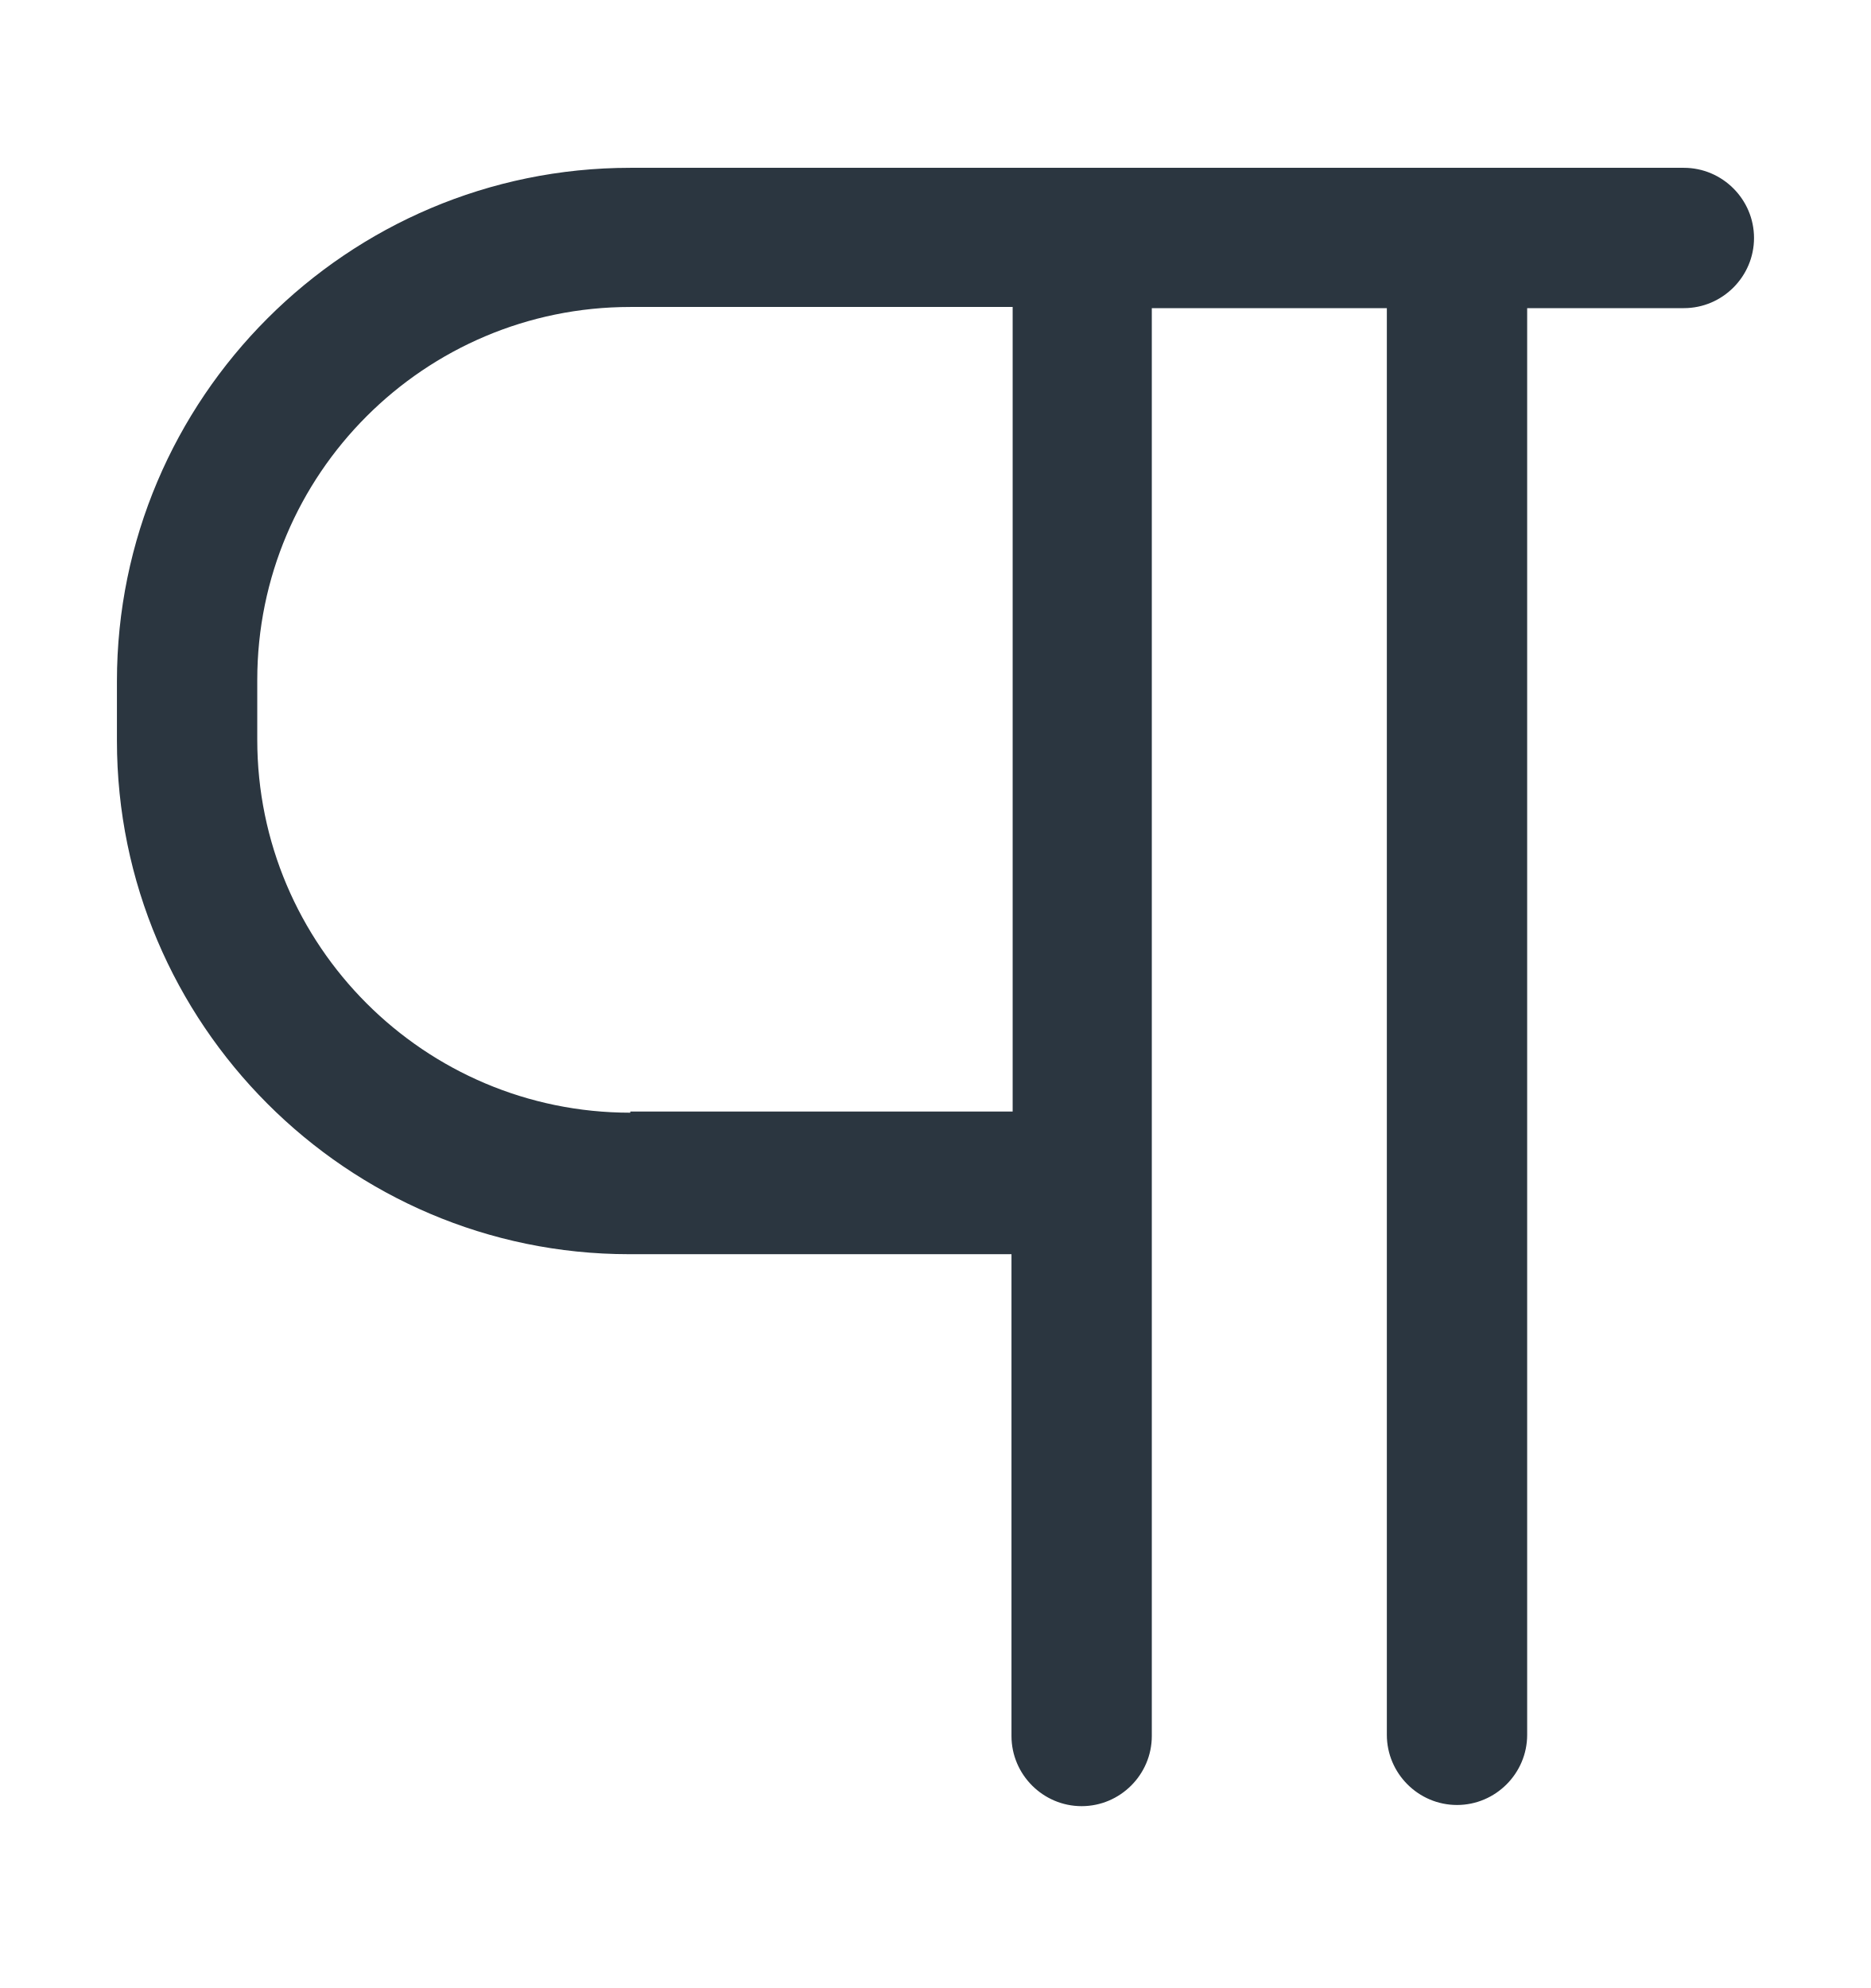
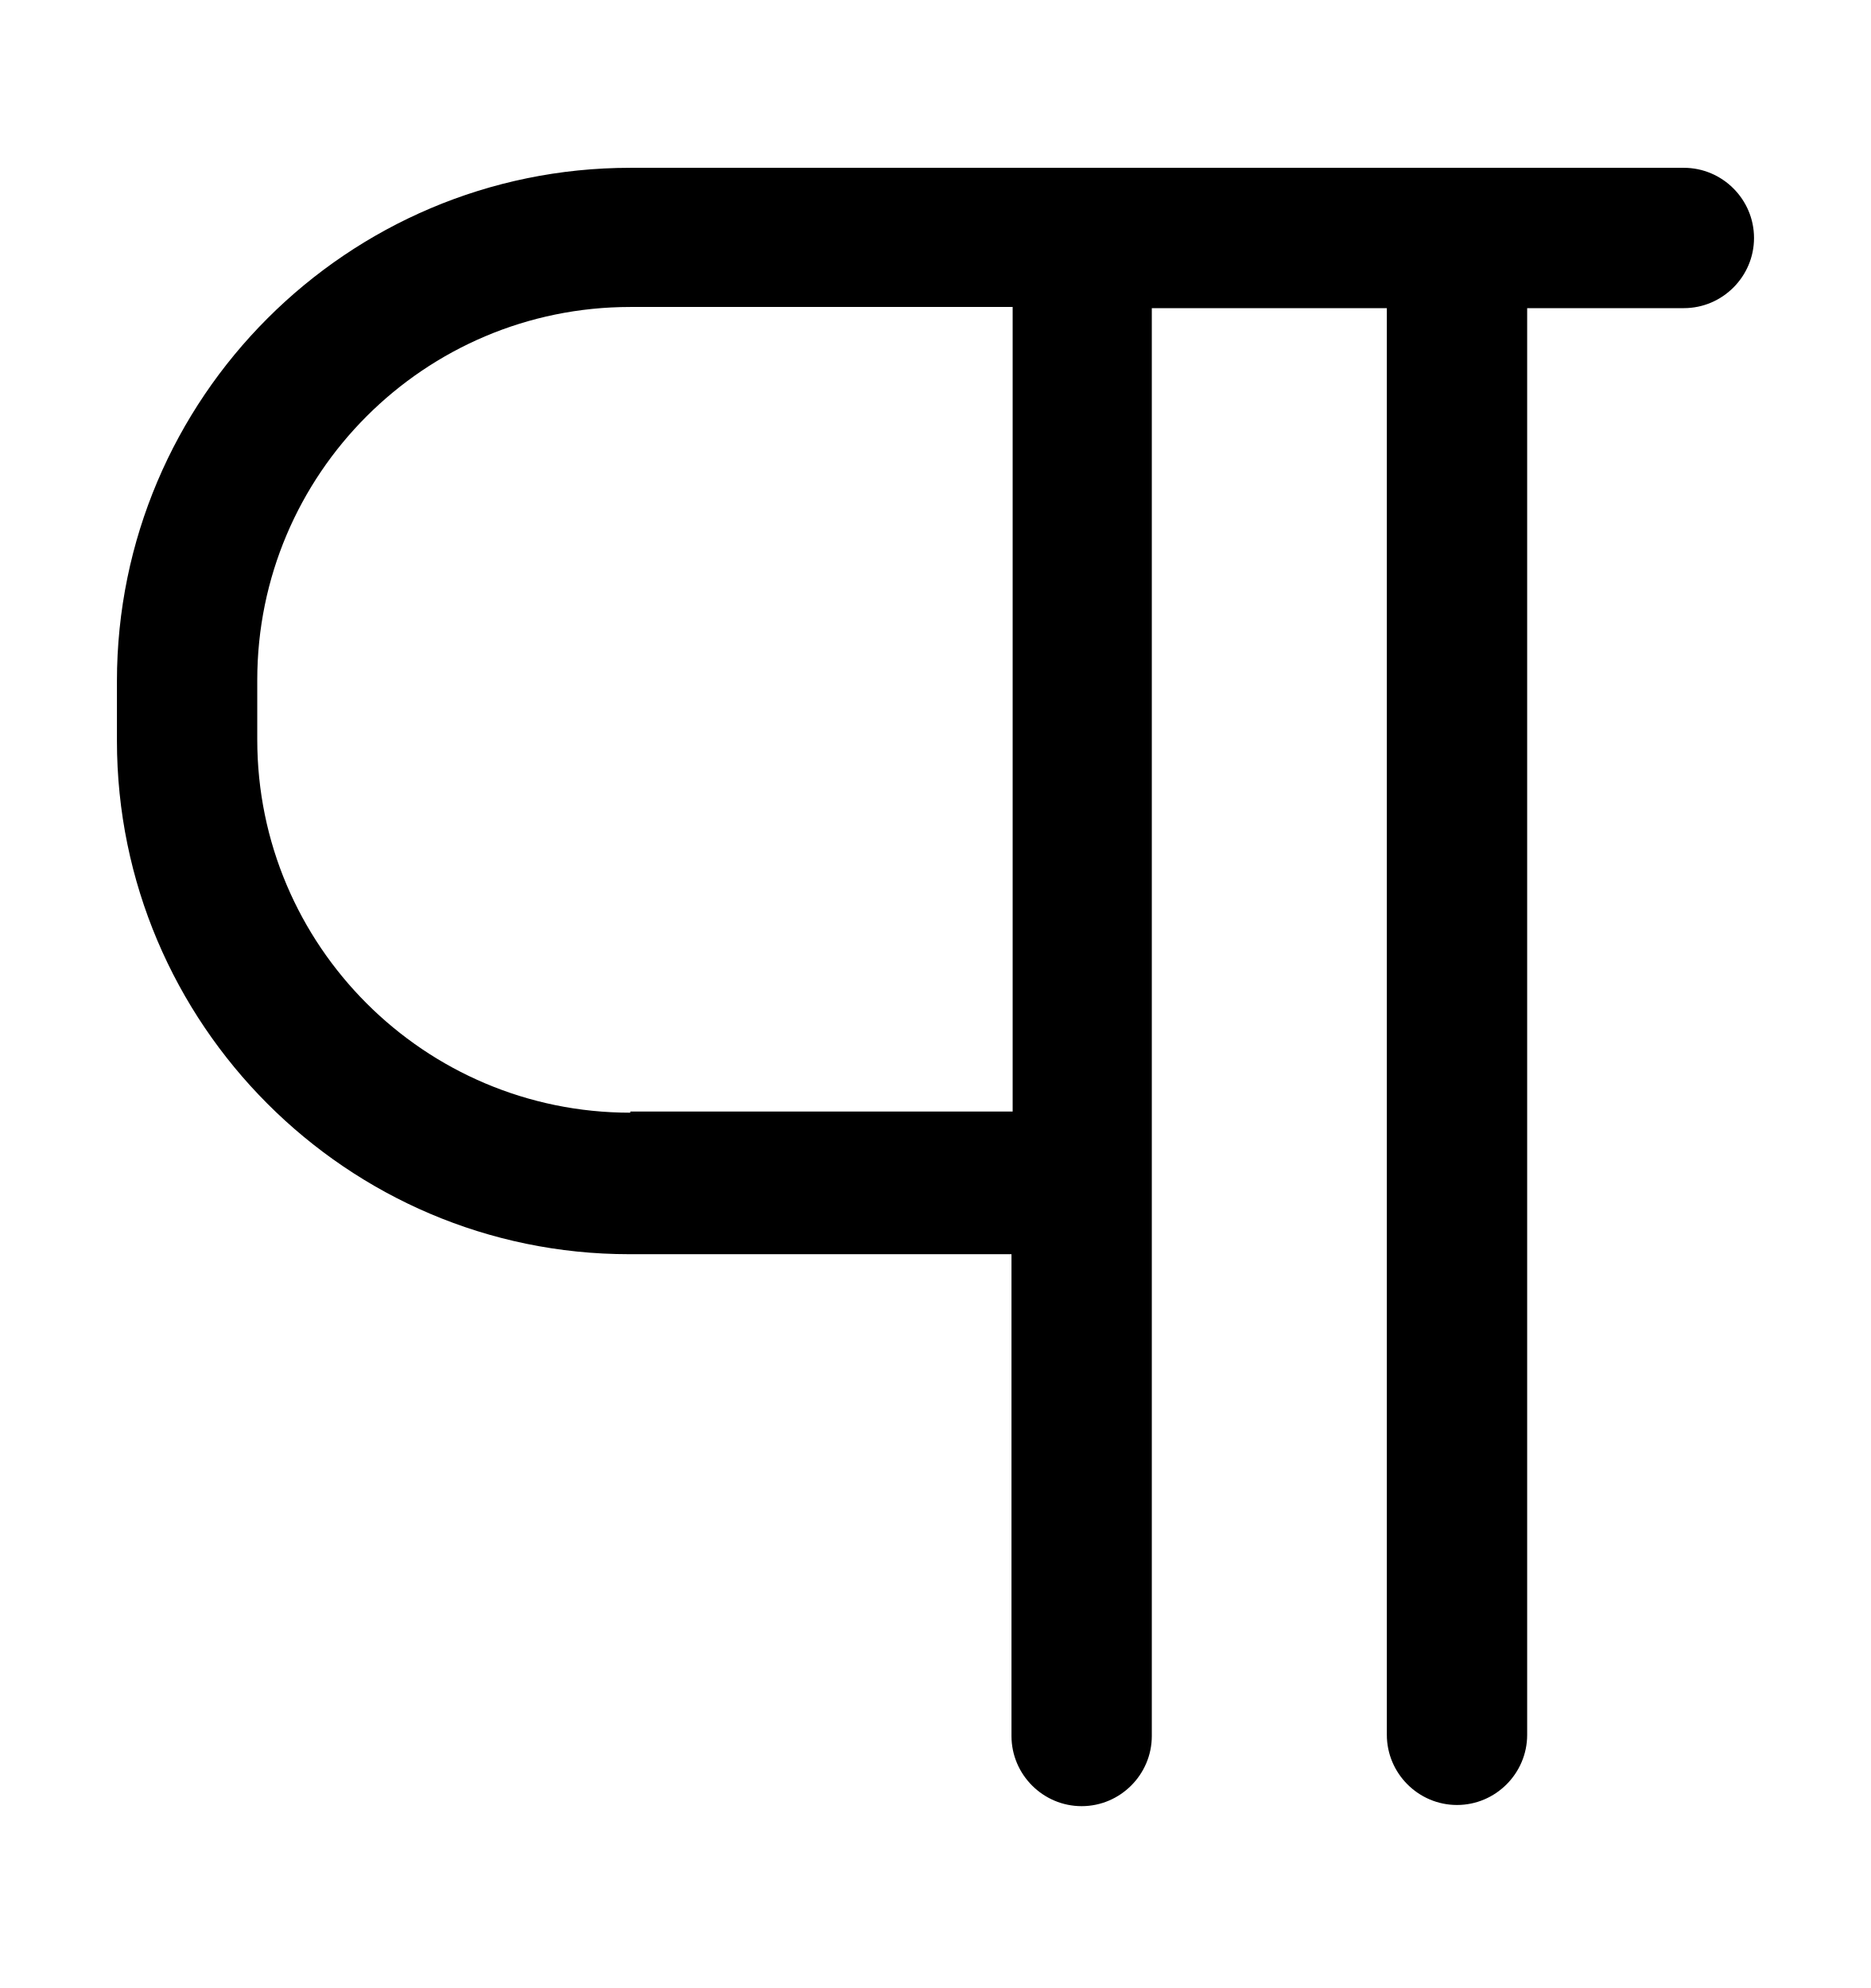
<svg xmlns="http://www.w3.org/2000/svg" width="16" height="17" viewBox="0 0 16 17" fill="none">
-   <path d="M14.4 1.435H5.39C2.97 1.435 1 3.405 1 5.825V6.335C1 8.755 2.97 10.725 5.38 10.725H8.65V14.845C8.65 15.175 8.92 15.445 9.25 15.445C9.58 15.445 9.85 15.175 9.85 14.845V2.635H11.86V14.835C11.86 15.165 12.13 15.435 12.46 15.435C12.79 15.435 13.06 15.165 13.06 14.835V2.635H14.4C14.73 2.635 15 2.365 15 2.035C15 1.705 14.73 1.435 14.4 1.435ZM5.39 9.515C3.63 9.515 2.2 8.085 2.2 6.325V5.815C2.2 4.055 3.63 2.625 5.39 2.625H8.66V9.505H5.39V9.515Z" fill="#2B3640" />
+   <path d="M14.4 1.435H5.39C2.97 1.435 1 3.405 1 5.825V6.335C1 8.755 2.97 10.725 5.38 10.725H8.65V14.845C8.65 15.175 8.92 15.445 9.25 15.445C9.58 15.445 9.85 15.175 9.85 14.845V2.635H11.86V14.835C11.86 15.165 12.13 15.435 12.46 15.435C12.79 15.435 13.06 15.165 13.06 14.835V2.635H14.4C14.73 2.635 15 2.365 15 2.035C15 1.705 14.73 1.435 14.4 1.435ZM5.39 9.515C3.63 9.515 2.2 8.085 2.2 6.325V5.815C2.2 4.055 3.63 2.625 5.39 2.625H8.66V9.505H5.39V9.515Z" fill="currentColor" />
</svg>
